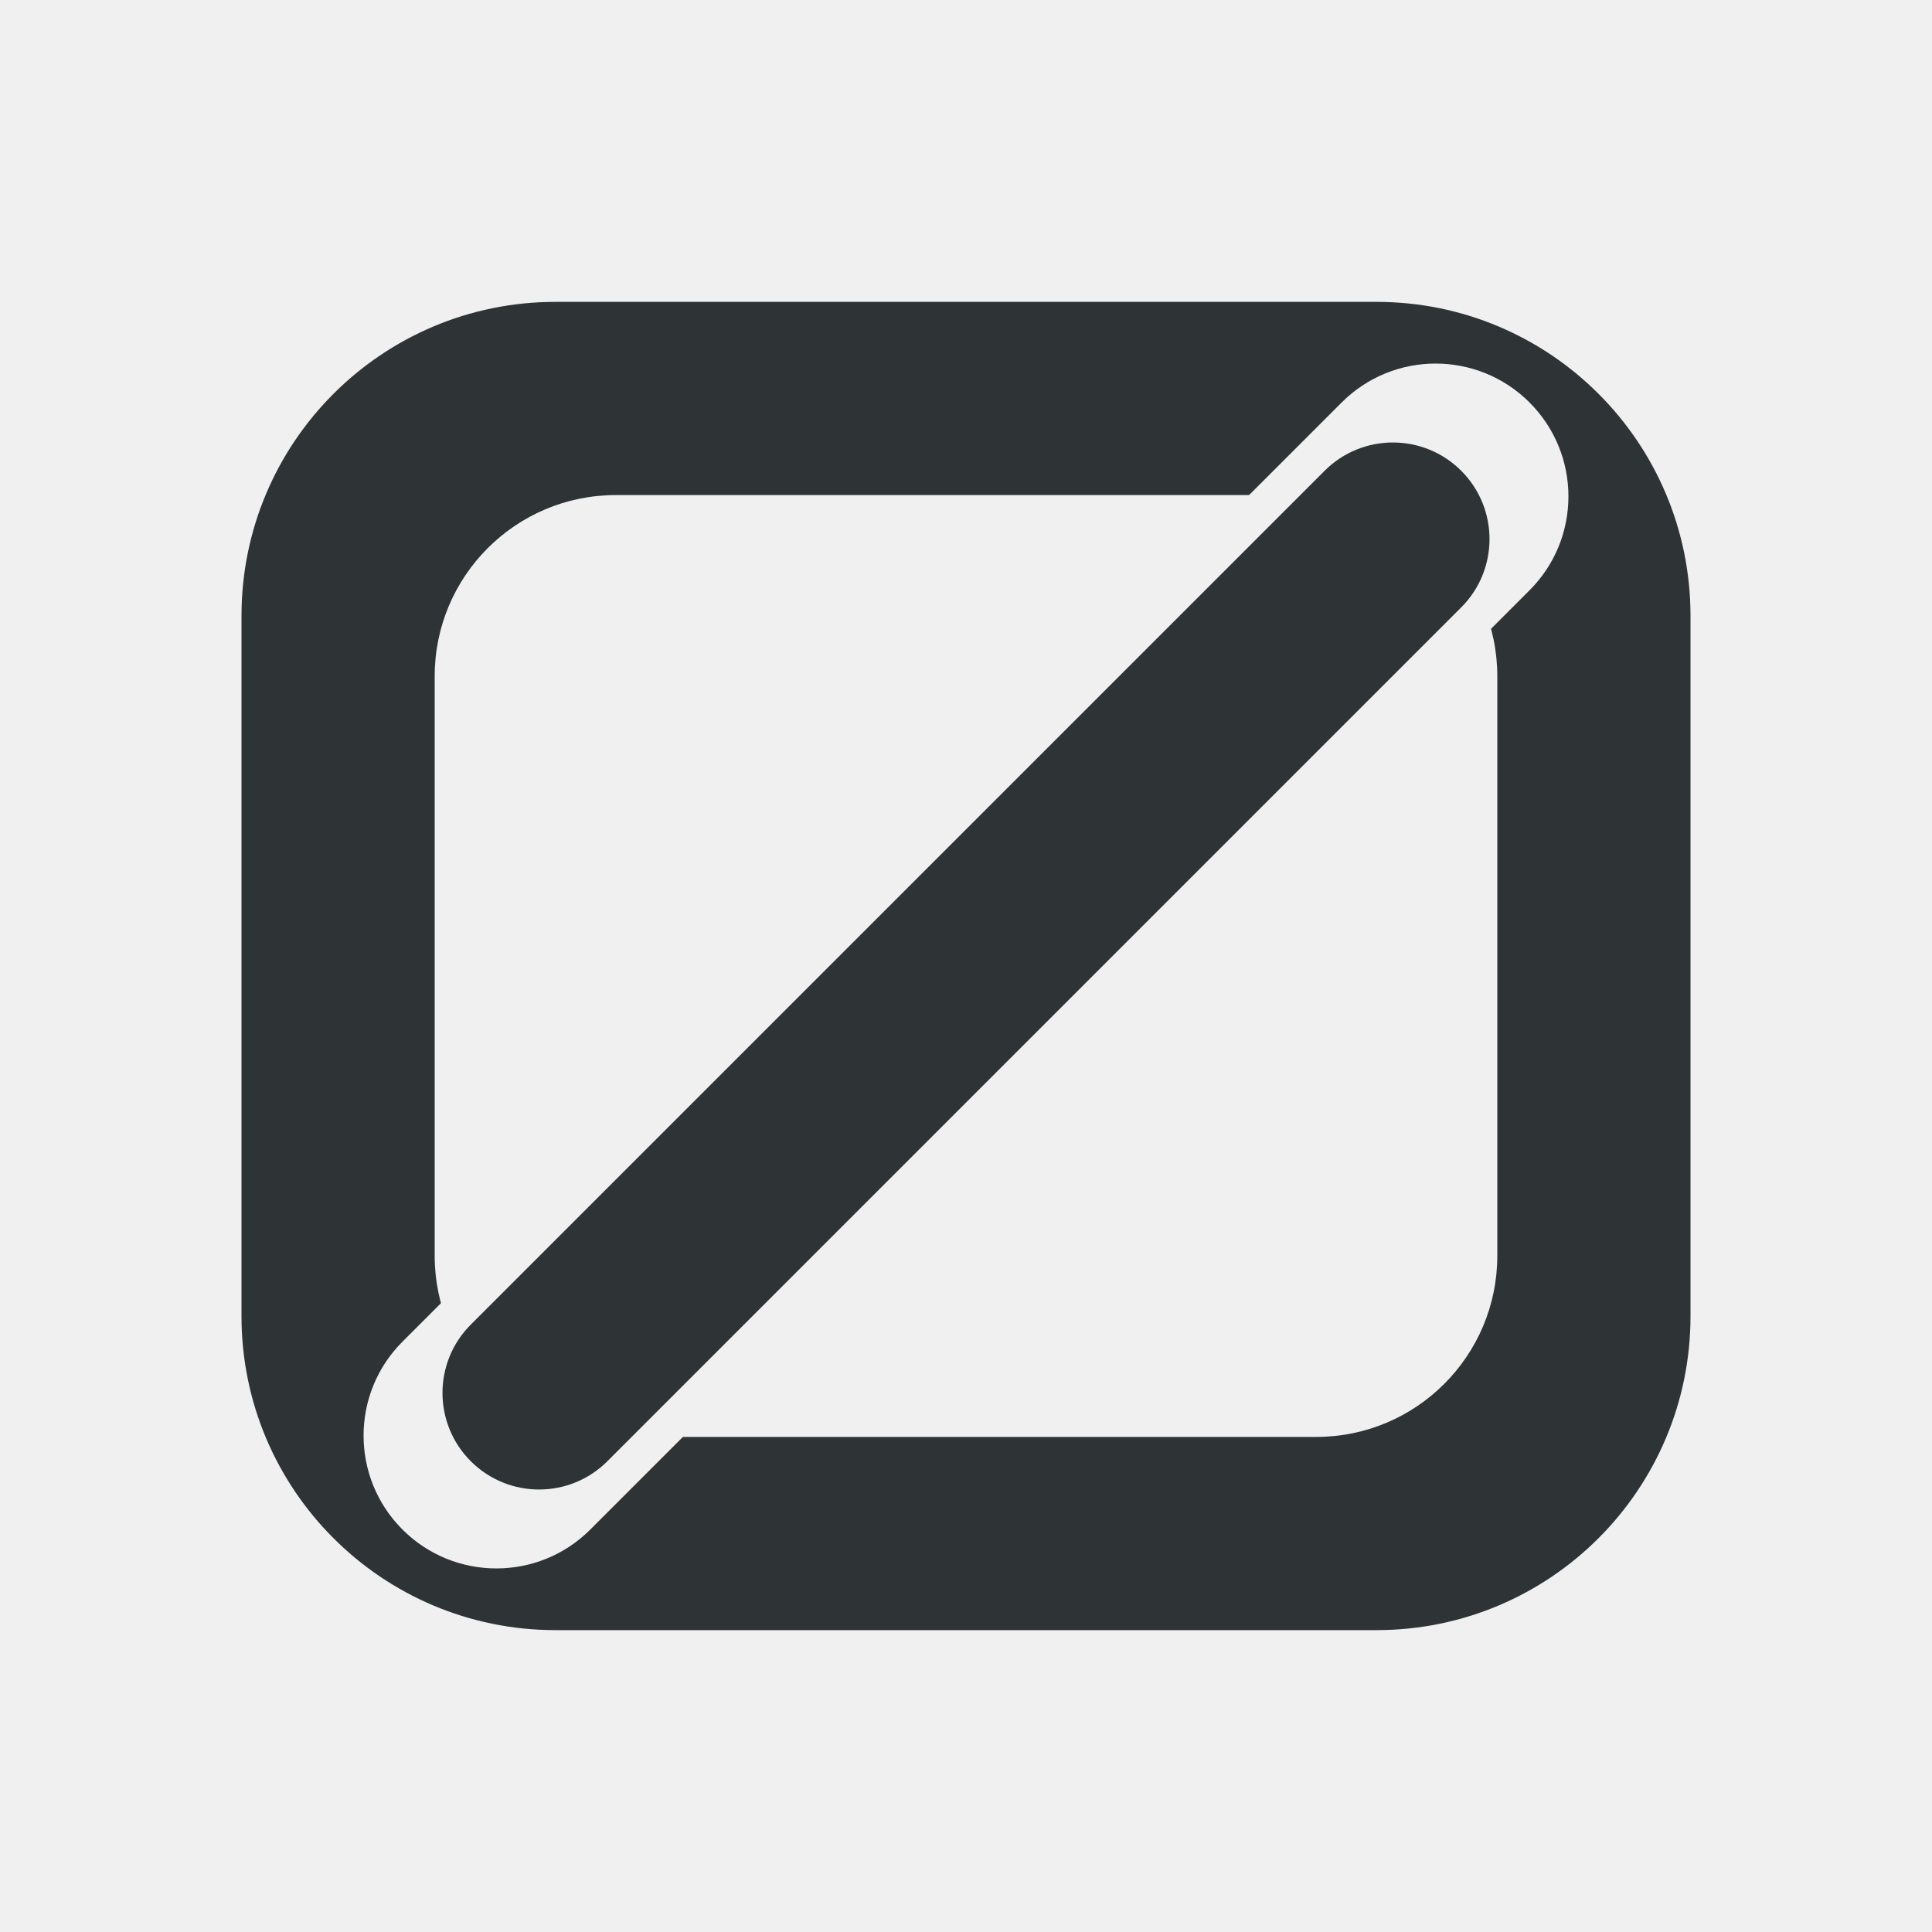
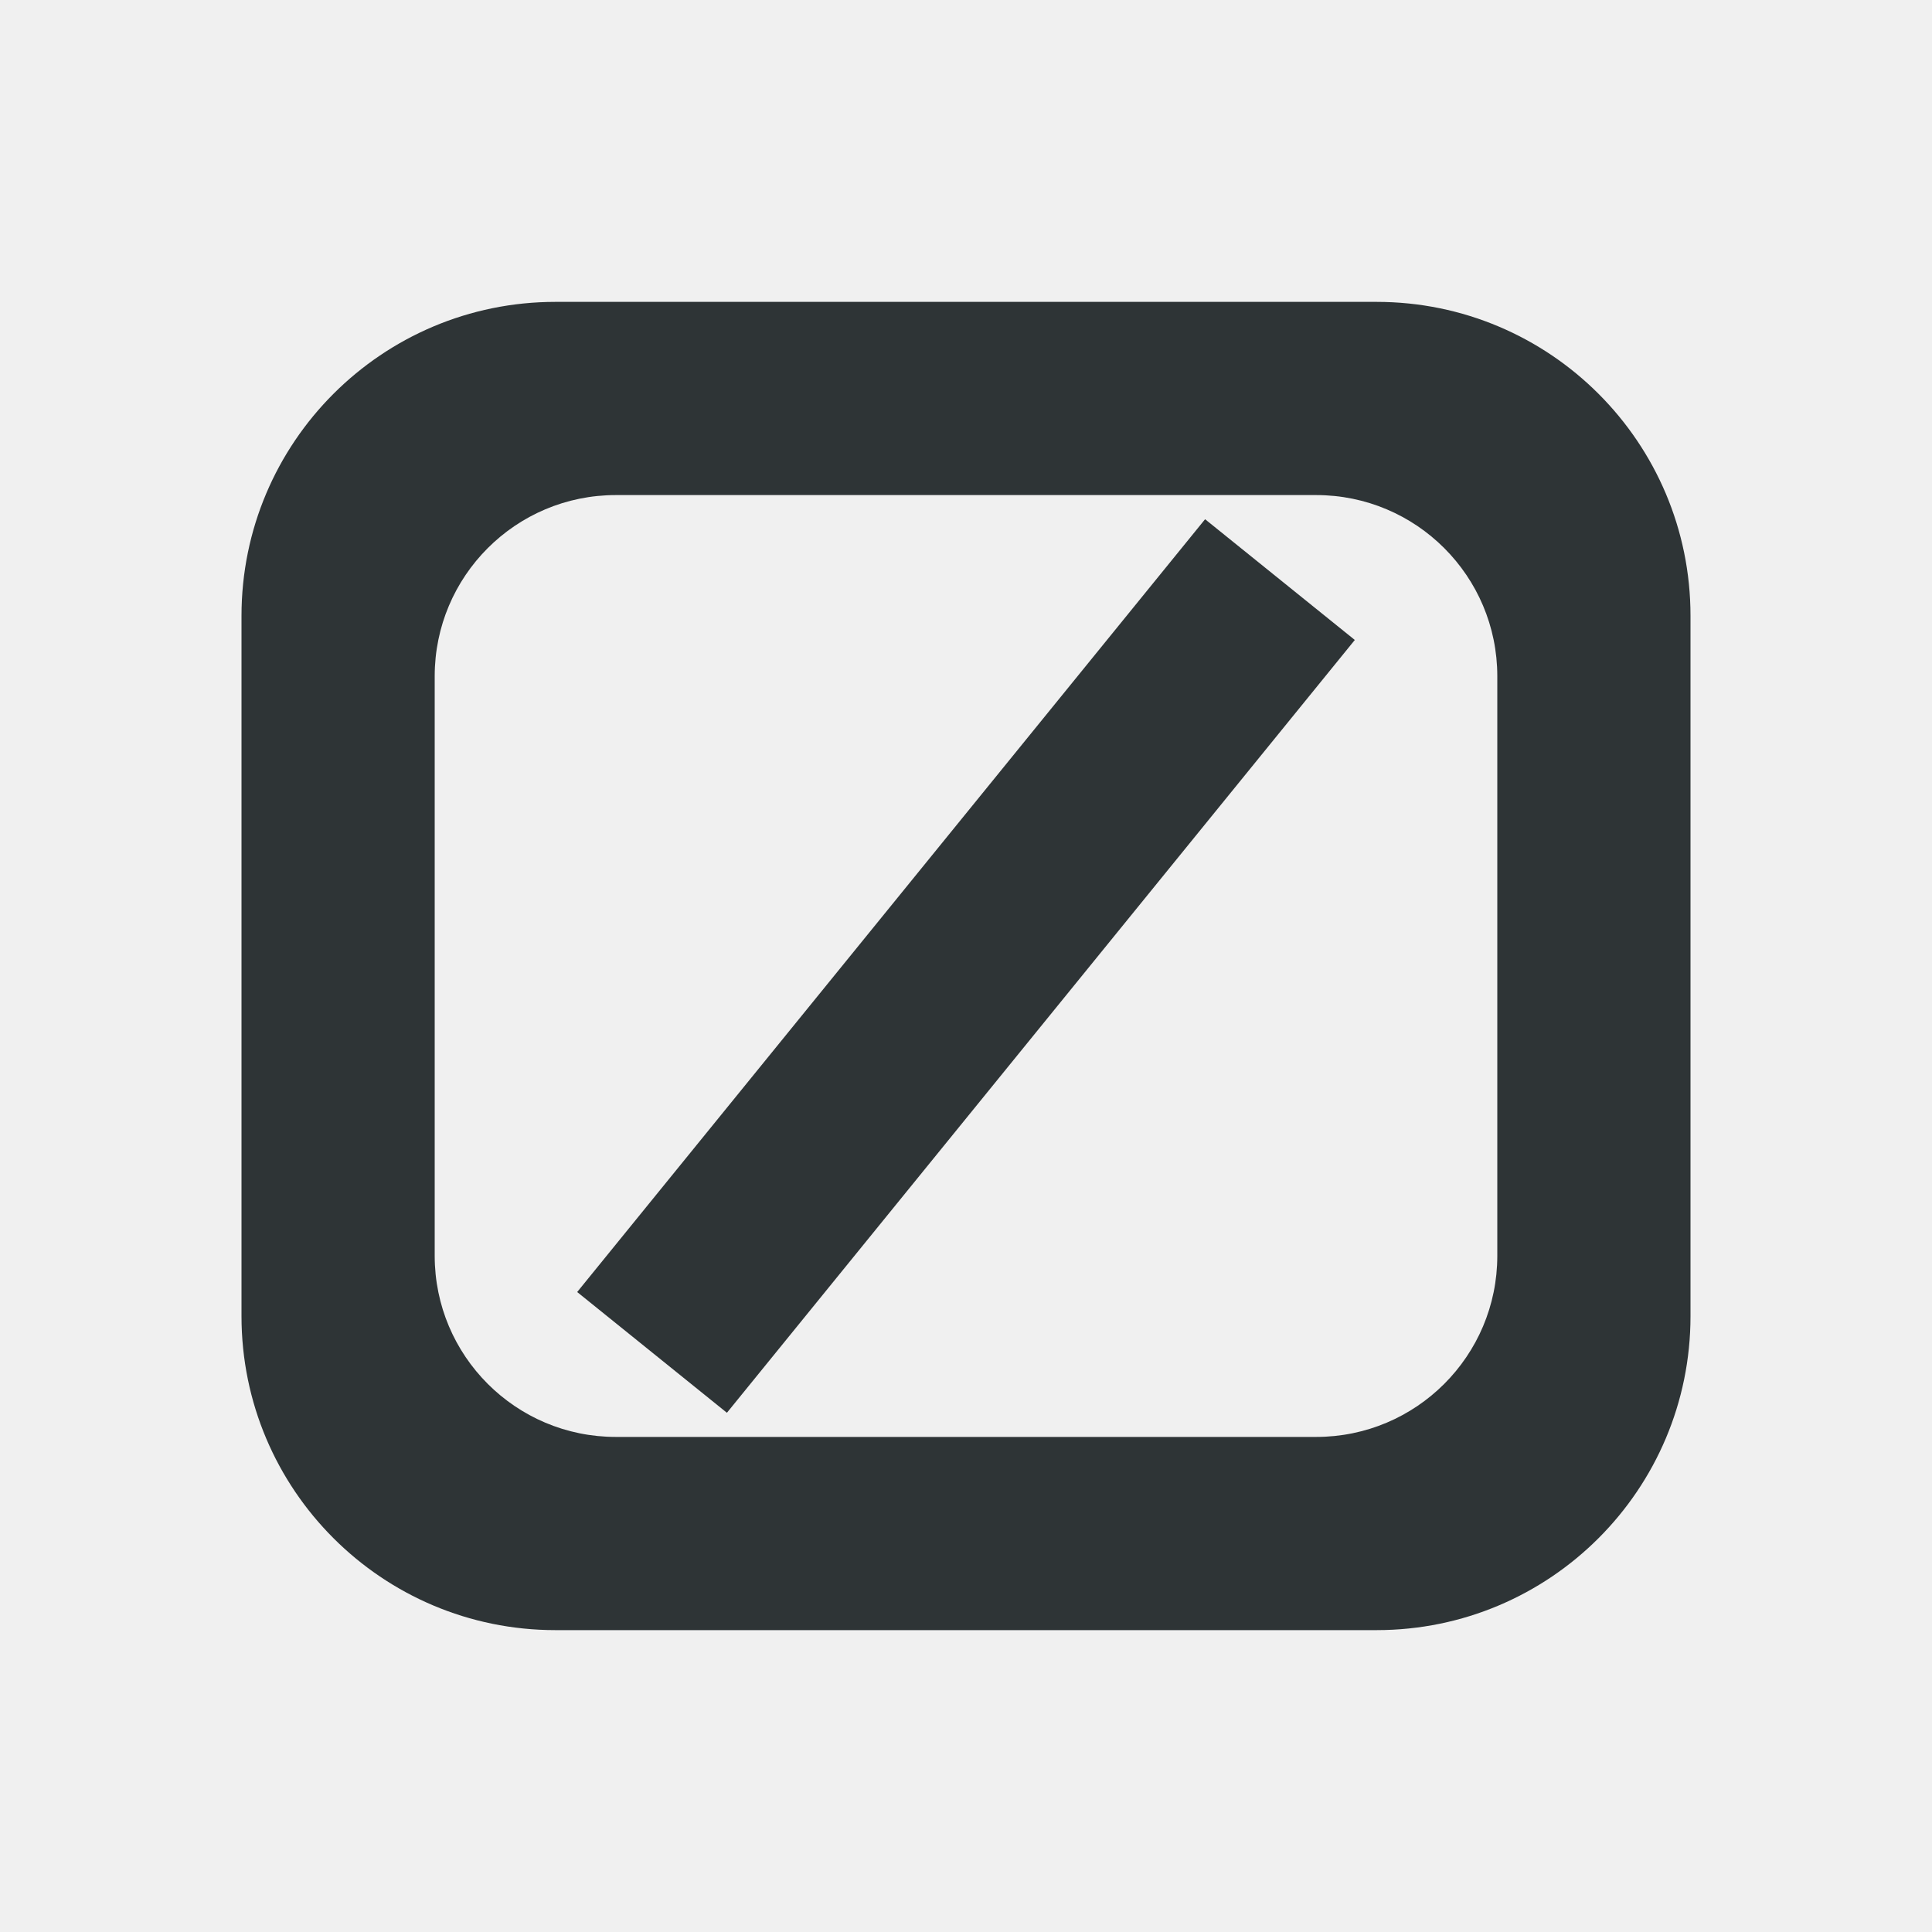
<svg xmlns="http://www.w3.org/2000/svg" width="16" height="16" viewBox="0 0 16 16">
-   <mask id="off">
-     <rect width="16" height="16" fill="#000" />
-     <rect x="2" y="2.5" width="12" height="11" rx="2.6" fill="#fff" />
-     <rect x="3.6" y="4.1" width="8.8" height="7.8" rx="1.5" fill="#000" />
-     <rect x="6.9" y="1.4" width="2.2" height="13.2" rx="1.1" transform="rotate(45 8 8)" fill="#000" />
-   </mask>
-   <rect width="16" height="16" fill="#2e3436" mask="url(#off)" />
-   <rect x="7.2" y="2.2" width="1.6" height="11.6" rx="0.8" transform="rotate(45 8 8)" fill="#2e3436" />
+   <path fill="#2e3436" fill-rule="evenodd" d="M4.6 2.5h6.8A2.6 2.6 0 0 1 14 5.1v5.8a2.6 2.6 0 0 1-2.6 2.6H4.6A2.6 2.6 0 0 1 2 10.9V5.1a2.6 2.6 0 0 1 2.6-2.6Z            M5.1 4.1h5.8a1.5 1.5 0 0 1 1.5 1.5v4.8a1.5 1.5 0 0 1-1.5 1.5H5.1a1.5 1.5 0 0 1-1.5-1.5V5.6a1.5 1.5 0 0 1 1.5-1.5Z            M9.98 4.3l1.24 1-5.2 6.4-1.24-1Z" />
</svg>
